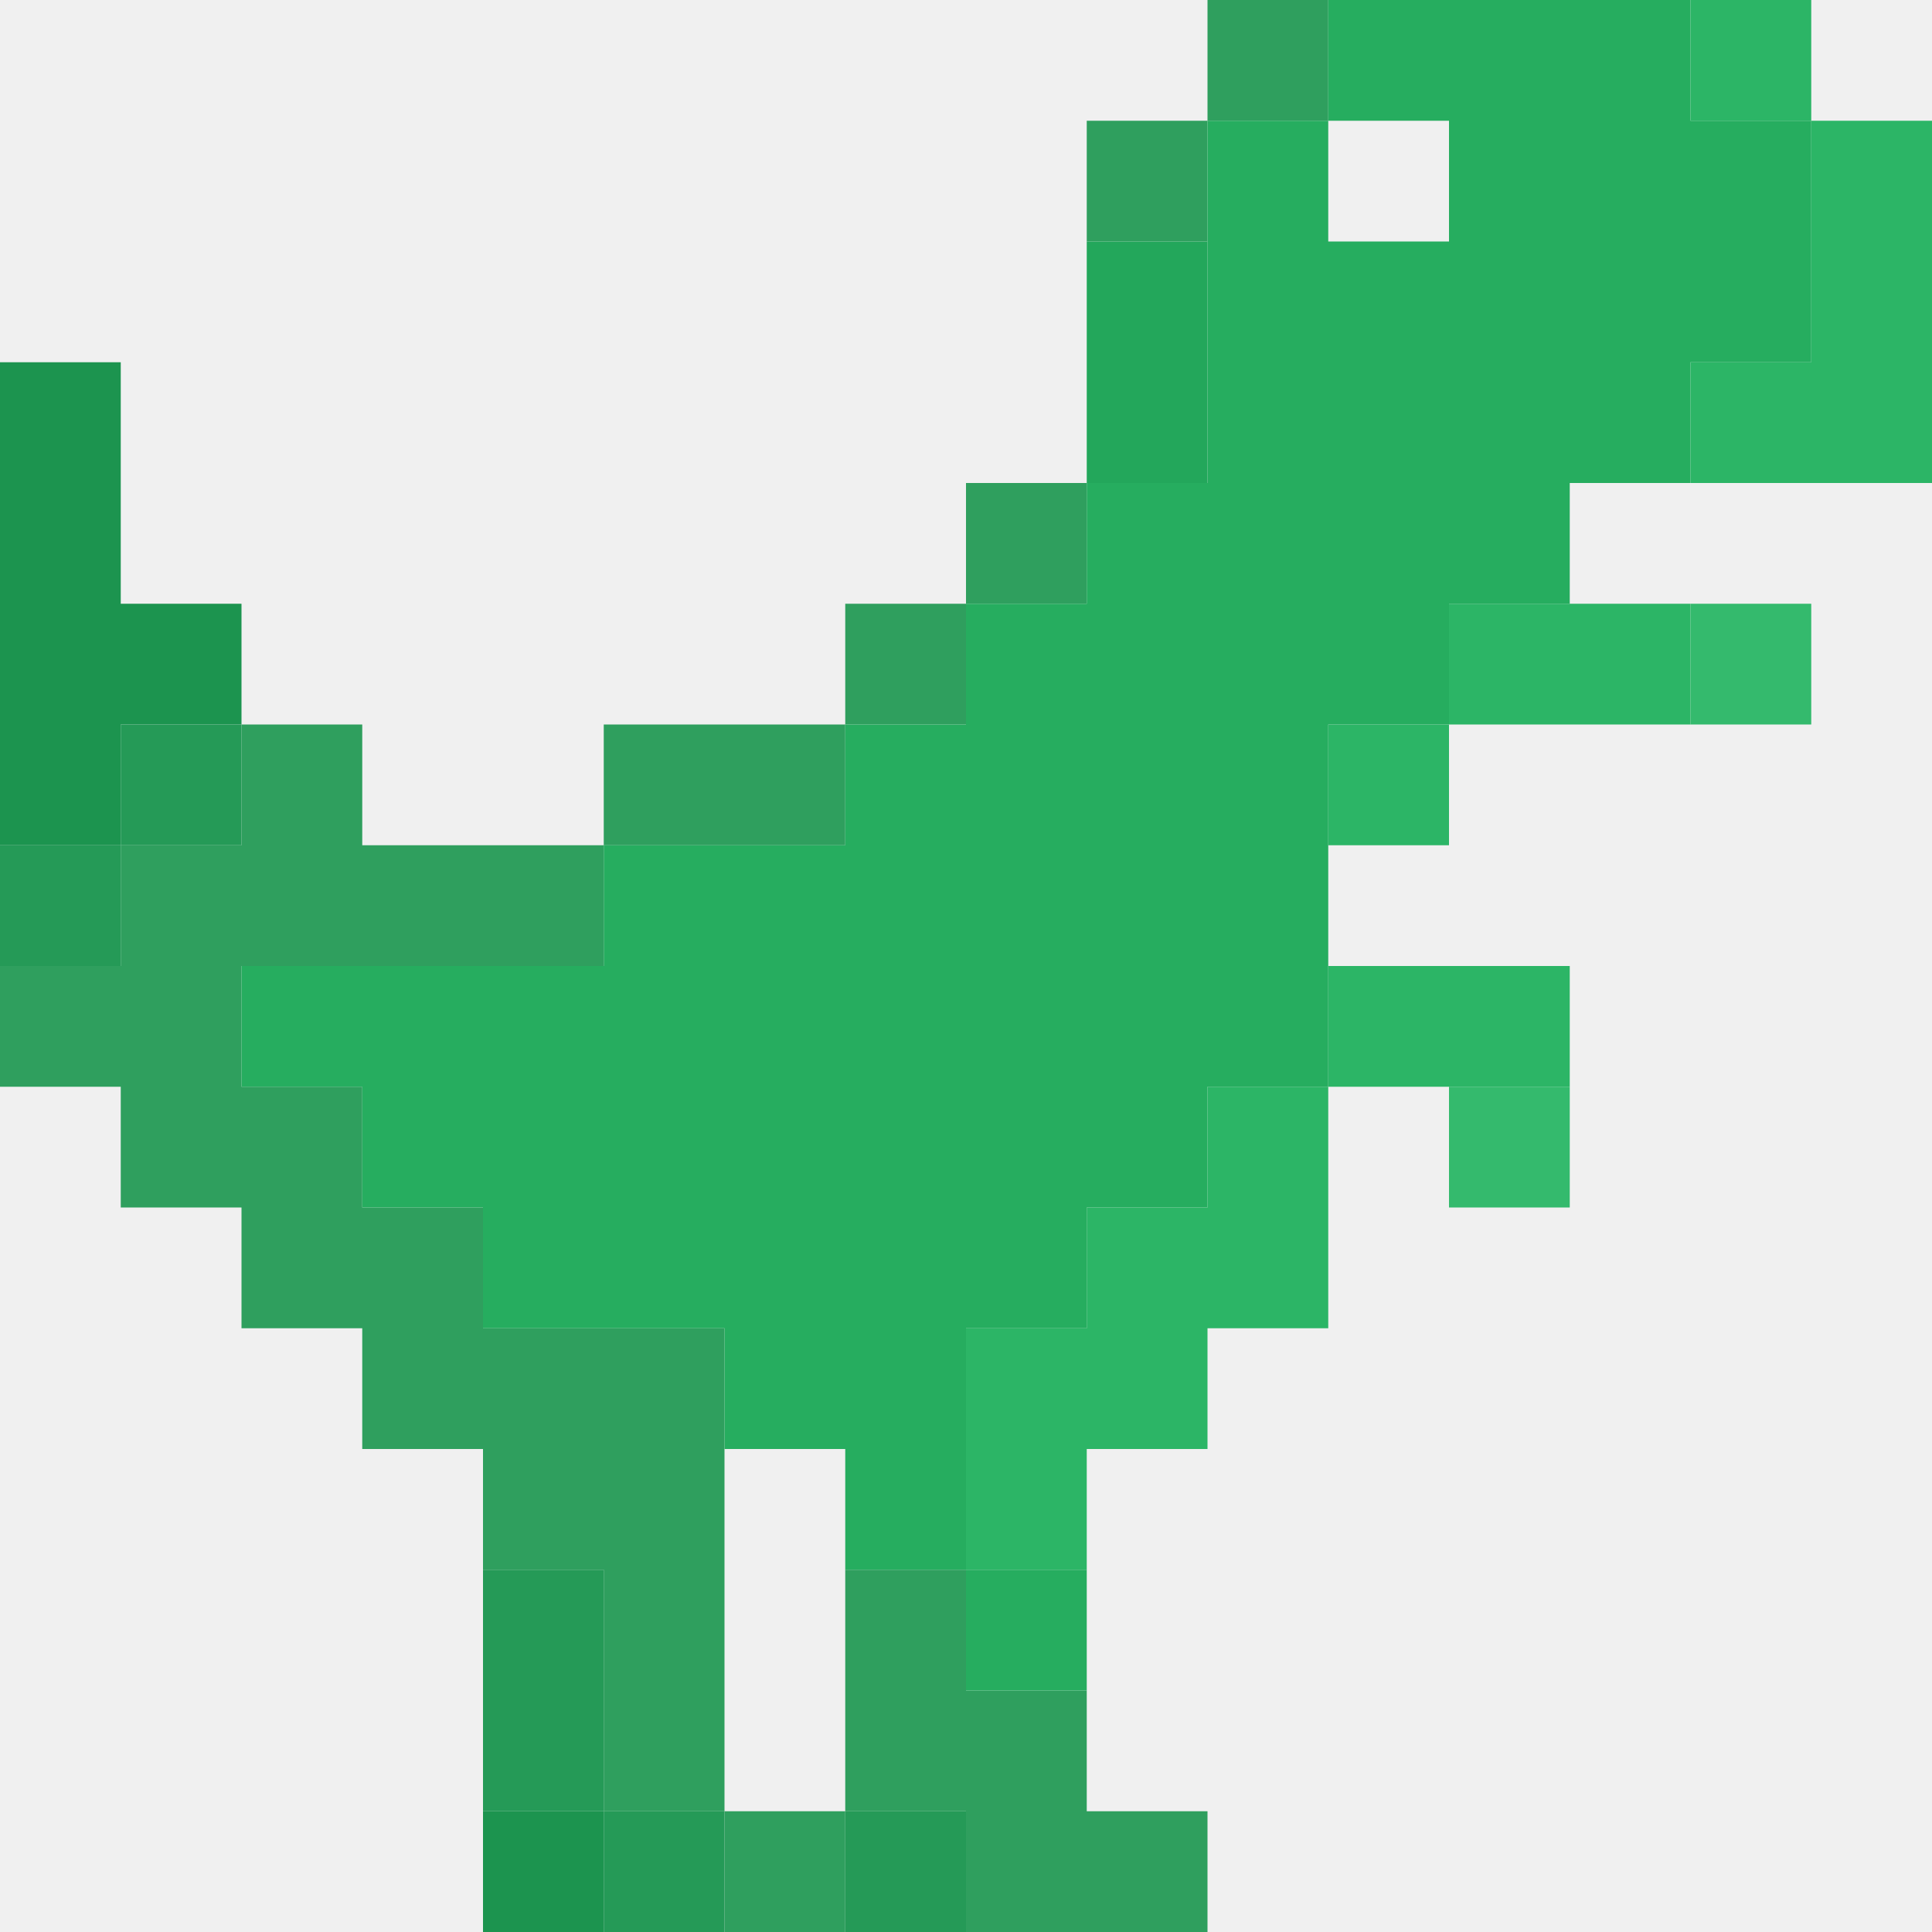
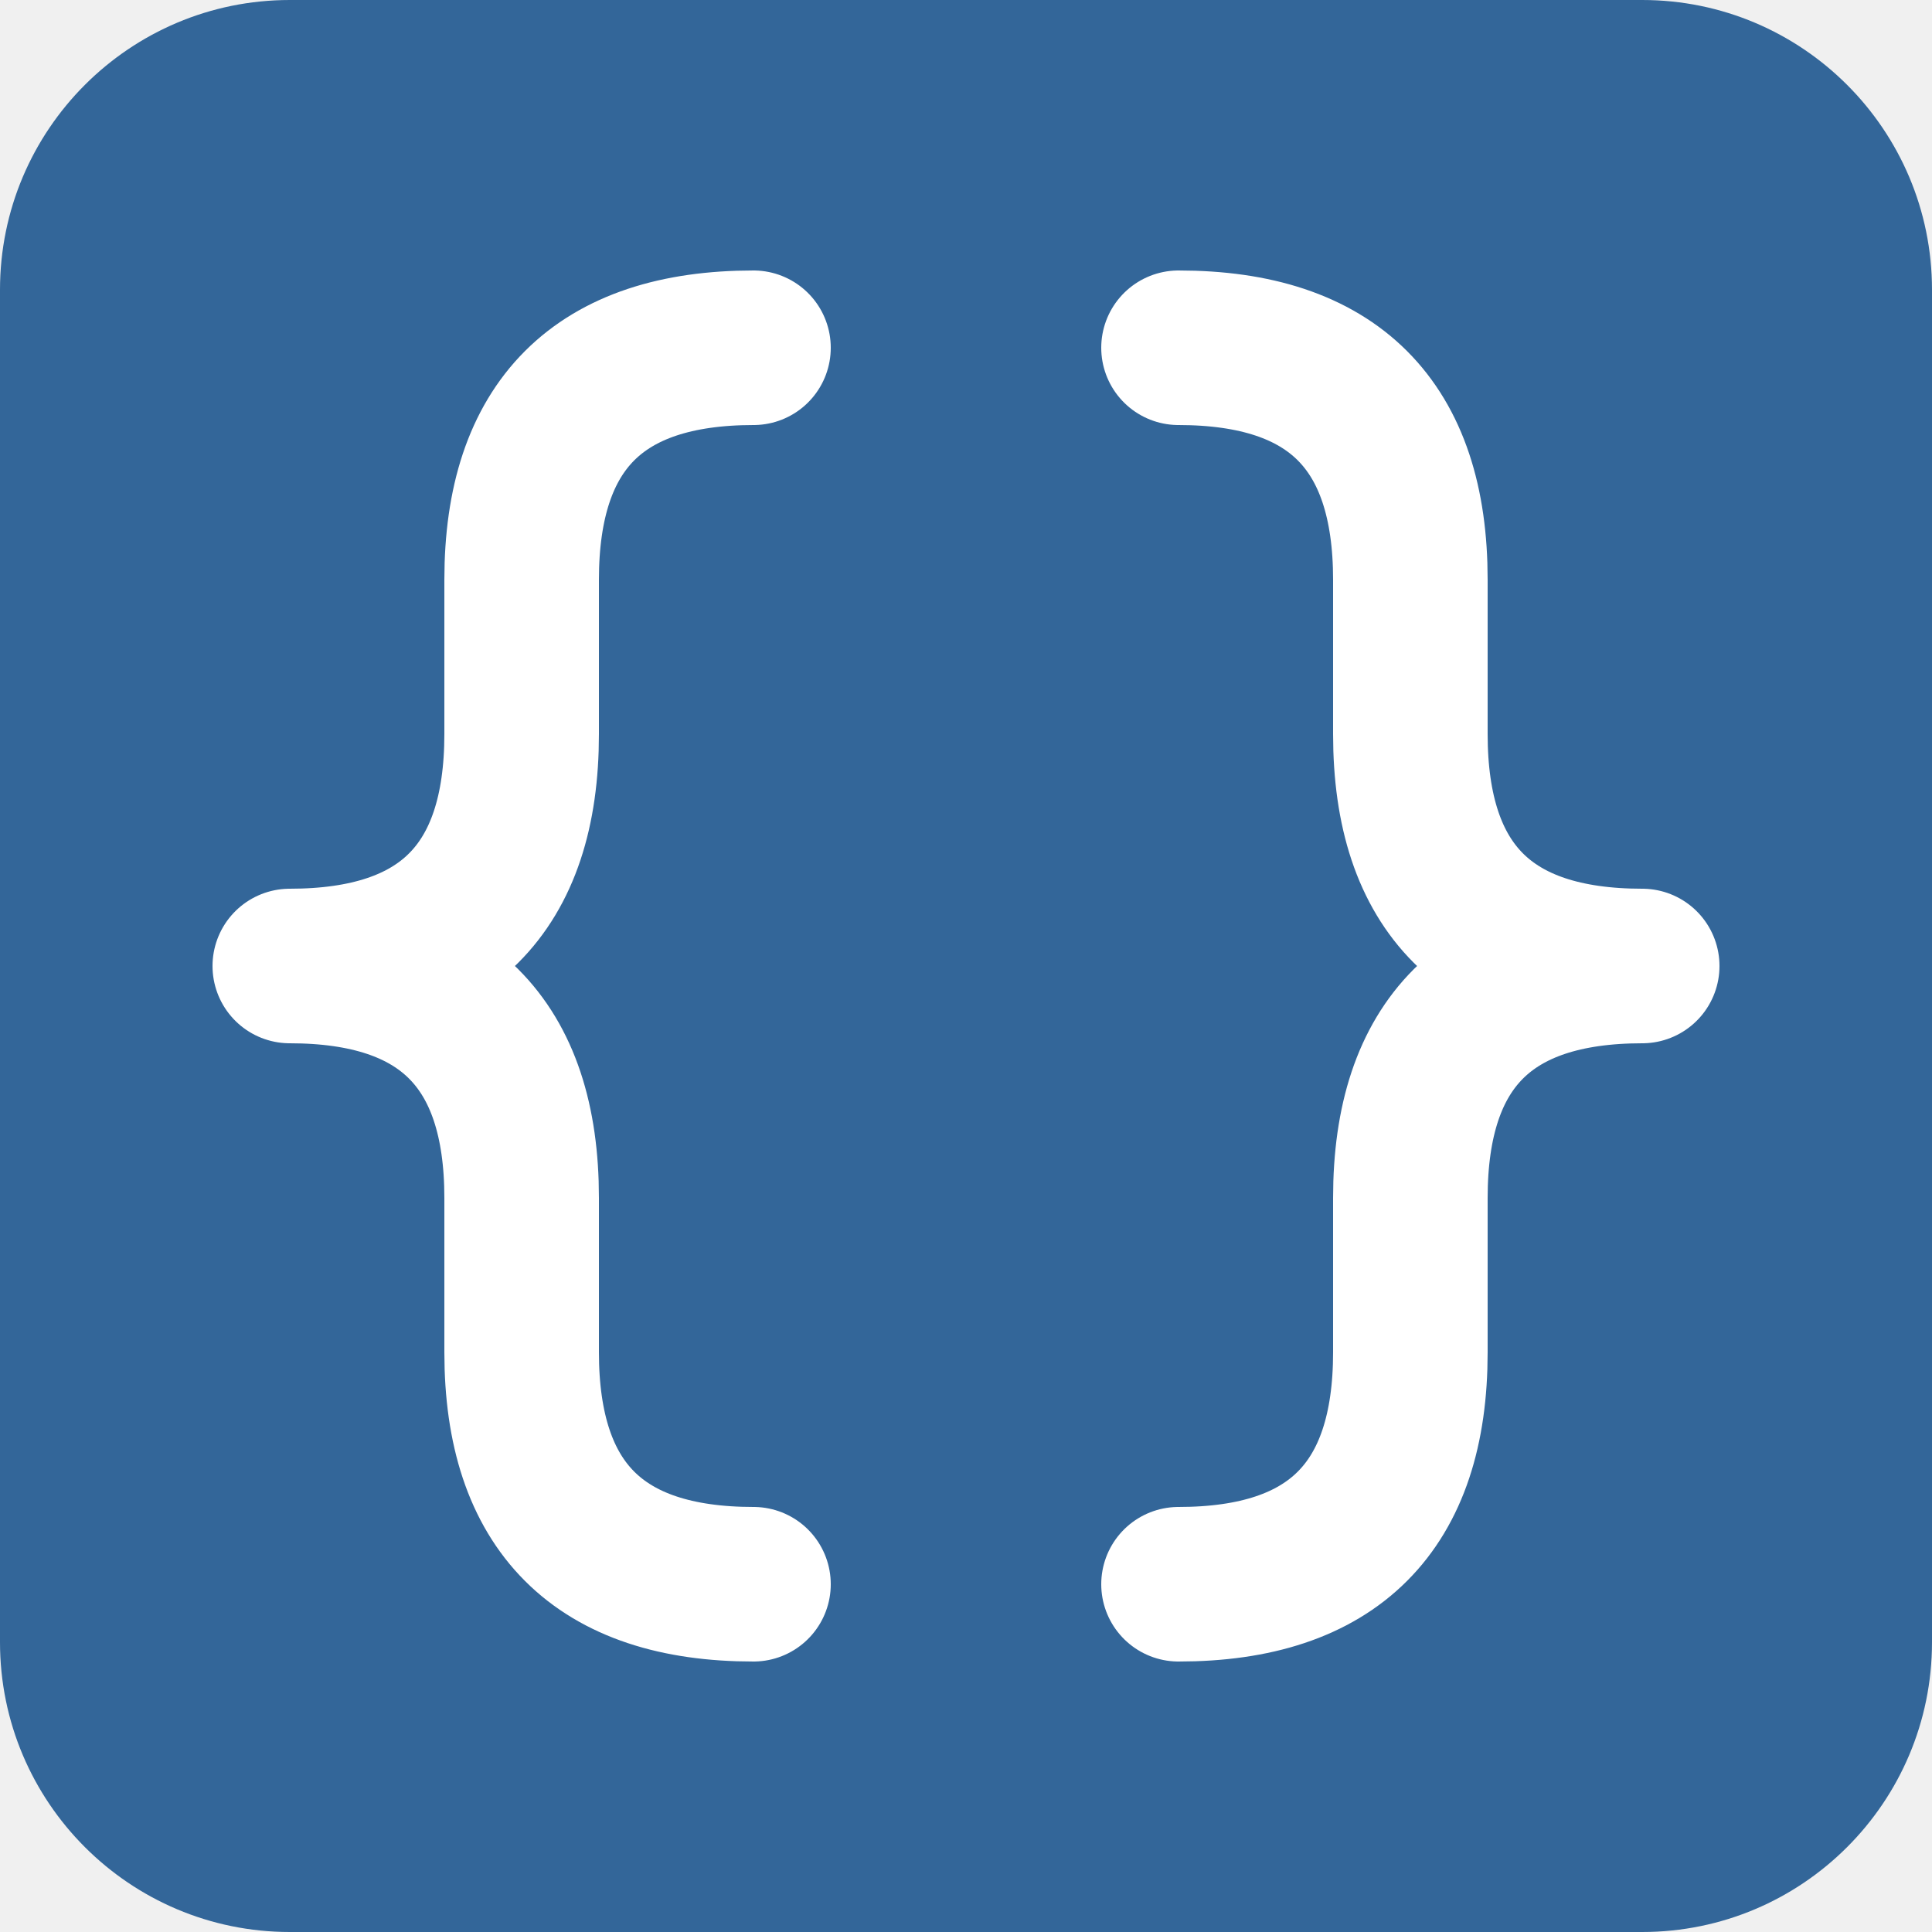
- <svg xmlns="http://www.w3.org/2000/svg" height="16" viewBox="0 0 16 16" width="16">
-   <path d="m10 0v1h1v-1zm0 1h-1v1h1zm-2 3v1h1v-1zm0 1h-1v1h1zm-1 1h-1-1v1h1 1zm-2 1h-1-1v-1h-1v1h-1v1h-1v1h1v1h1v1h1v1h1v1h1v1 1h1v-1-1-1-1h-1-1v-1h-1v-1h-1v-1h1 1 1zm1 8v1h1v-1zm1 0h1v1h1 1v-1h-1v-1h-1v-1h-1v1z" fill="#2f9f5e" />
-   <path d="m11 0v1h1v1h-1v-1h-1v1 1 1h-1v1h-1v1h-1v1h-1-1v1h-1-1-1v1h1v1h1v1h1 1v1h1v1h1v-1-1h1v-1h1v-1h1v-1-1-1h1v-1h1v-1h1v-1h1v-1-1h-1v-1h-1-1zm-3 13v1h1v-1z" fill="#26ad5f" />
-   <path d="m14 0v1h1v-1zm1 1v1 1h-1v1h1 1v-1-1-1zm-3 4v1h1 1v-1h-1zm0 1h-1v1h1zm-1 2v1h1 1v-1h-1zm0 1h-1v1h-1v1h-1v1 1h1v-1h1v-1h1v-1z" fill="#2cb566" />
-   <path d="m9 2v1 1h1v-1-1z" fill="#23a75b" />
-   <path d="m0 3v1 1 1 1h1v-1h1v-1h-1v-1-1zm4 12v1h1v-1z" fill="#1c944f" />
-   <path d="m14 5v1h1v-1zm-2 4v1h1v-1z" fill="#34ba6d" />
-   <path d="m1 6v1h1v-1zm0 1h-1v1h1zm3 6v1 1h1v-1-1zm1 2v1h1v-1zm2 0v1h1v-1z" fill="#259a57" />
+ <svg xmlns="http://www.w3.org/2000/svg" height="100" viewBox="0 0 100 100" width="100">
+   <rect fill="#369" height="100" rx="15" width="100" />
+   <g fill="none" stroke="#fff" stroke-linecap="round" stroke-linejoin="round" stroke-width="8">
+     <path d="m39 18q-12 0-12 12v8q0 12-12 12 12 0 12 12v8q0 12 12 12" />
+     <path d="m61 18q12 0 12 12v8q0 12 12 12-12 0-12 12v8q0 12-12 12" />
+   </g>
</svg>
